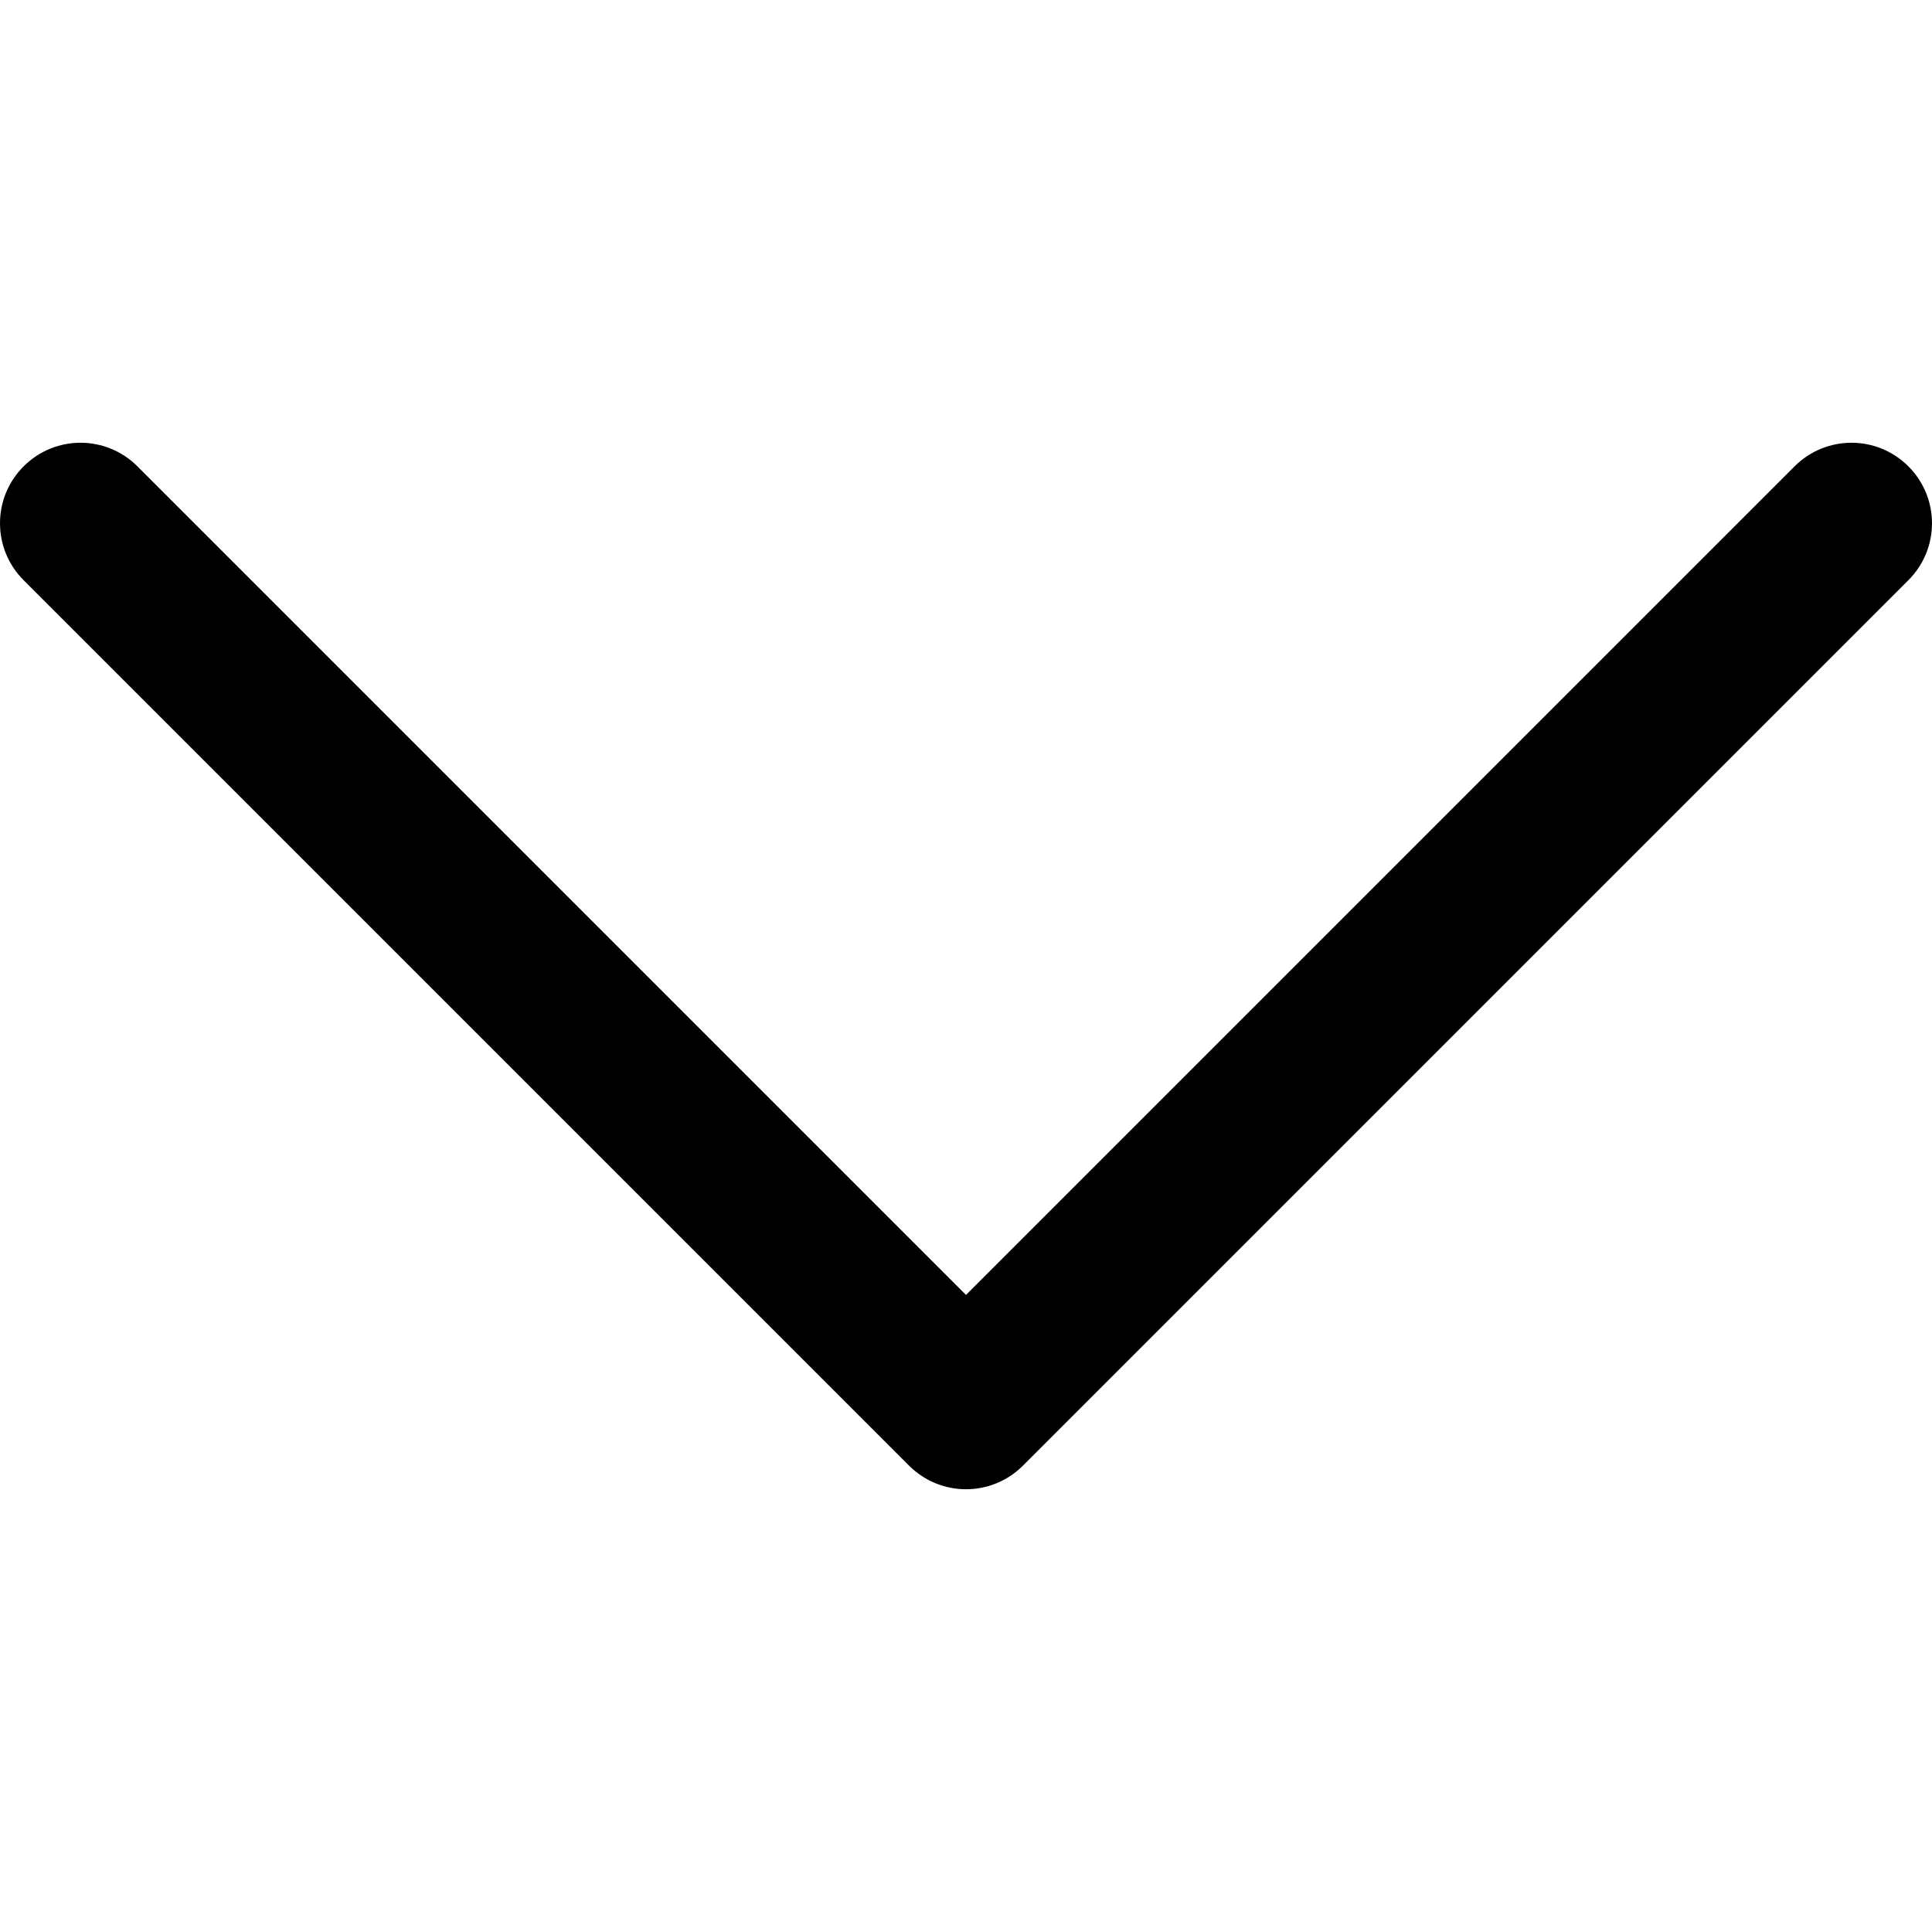
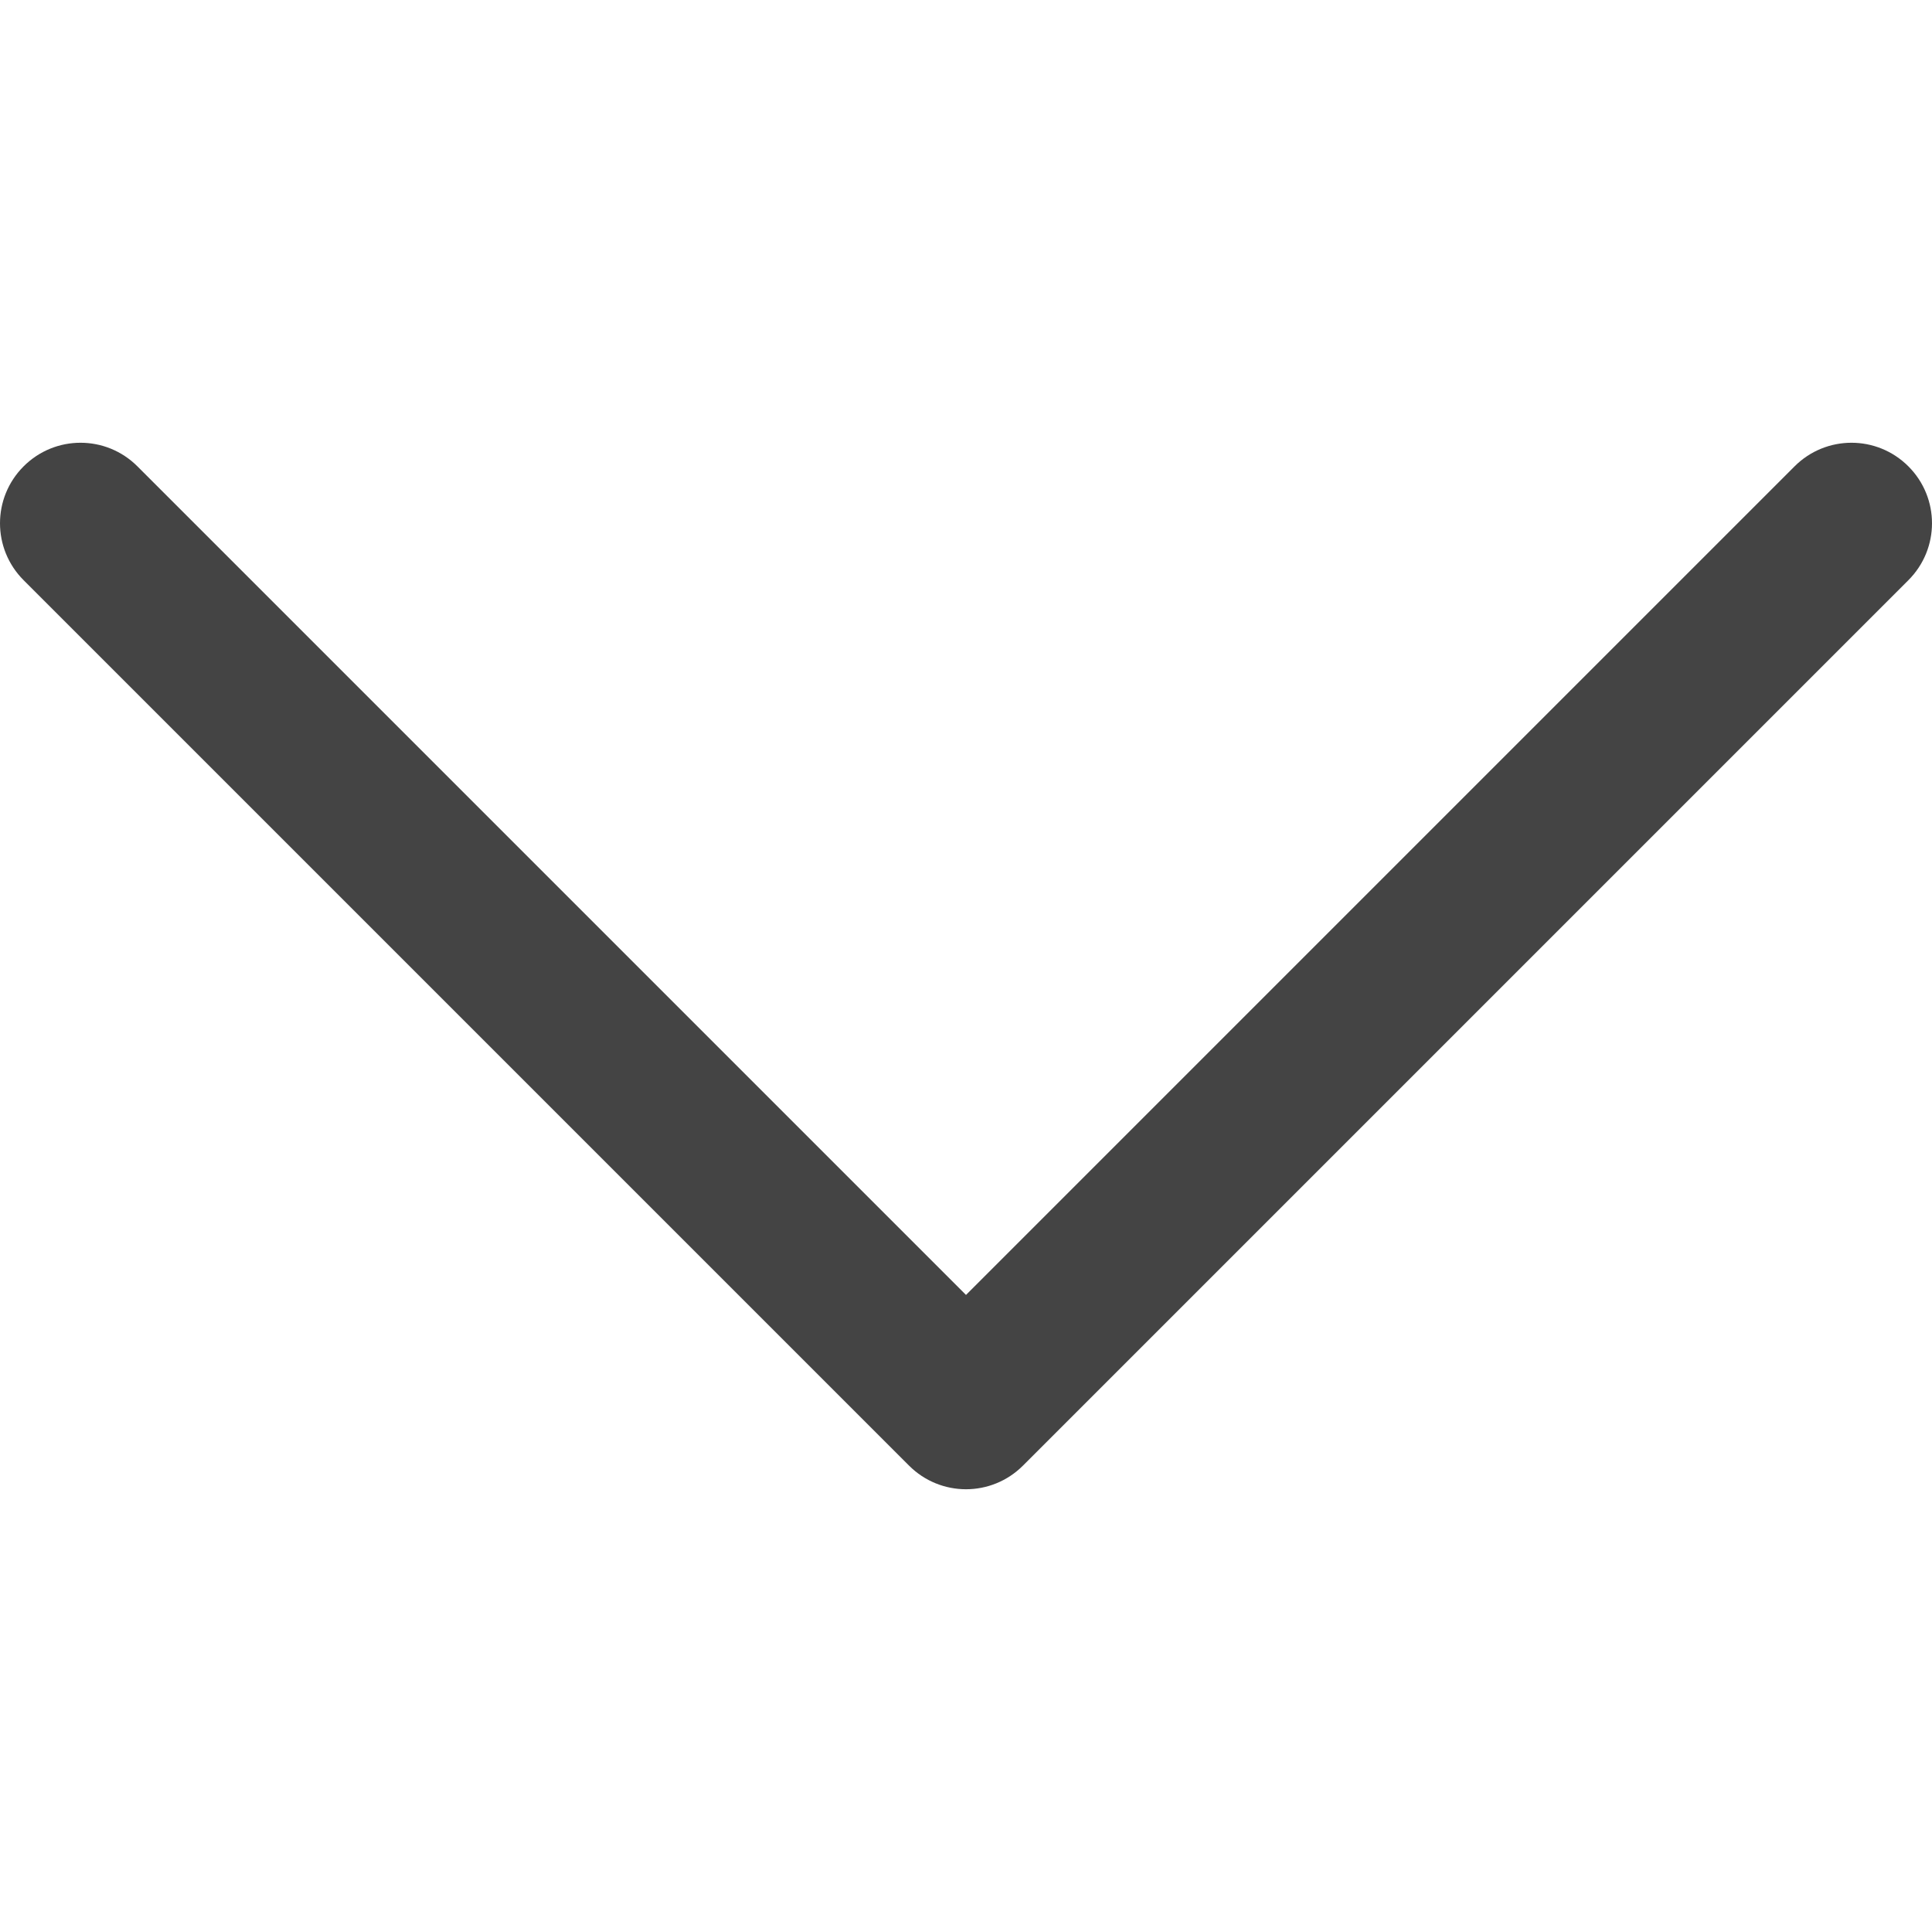
- <svg xmlns="http://www.w3.org/2000/svg" version="1.1" id="Layer_1" x="0px" y="0px" viewBox="0 0 512.011 512.011" style="enable-background:new 0 0 512.011 512.011;" xml:space="preserve">
+ <svg xmlns="http://www.w3.org/2000/svg" version="1.1" id="Layer_1" x="0px" y="0px" viewBox="0 0 512.011 512.011" style="enable-background:new 0 0 512.011 512.011;" xml:space="preserve" fill="#444444">
  <g>
    <g>
      <path d="M505.755,123.592c-8.341-8.341-21.824-8.341-30.165,0L256.005,343.176L36.421,123.592c-8.341-8.341-21.824-8.341-30.165,0    s-8.341,21.824,0,30.165l234.667,234.667c4.16,4.16,9.621,6.251,15.083,6.251c5.462,0,10.923-2.091,15.083-6.251l234.667-234.667    C514.096,145.416,514.096,131.933,505.755,123.592z" />
    </g>
  </g>
  <g>
</g>
  <g>
</g>
  <g>
</g>
  <g>
</g>
  <g>
</g>
  <g>
</g>
  <g>
</g>
  <g>
</g>
  <g>
</g>
  <g>
</g>
  <g>
</g>
  <g>
</g>
  <g>
</g>
  <g>
</g>
  <g>
</g>
</svg>
